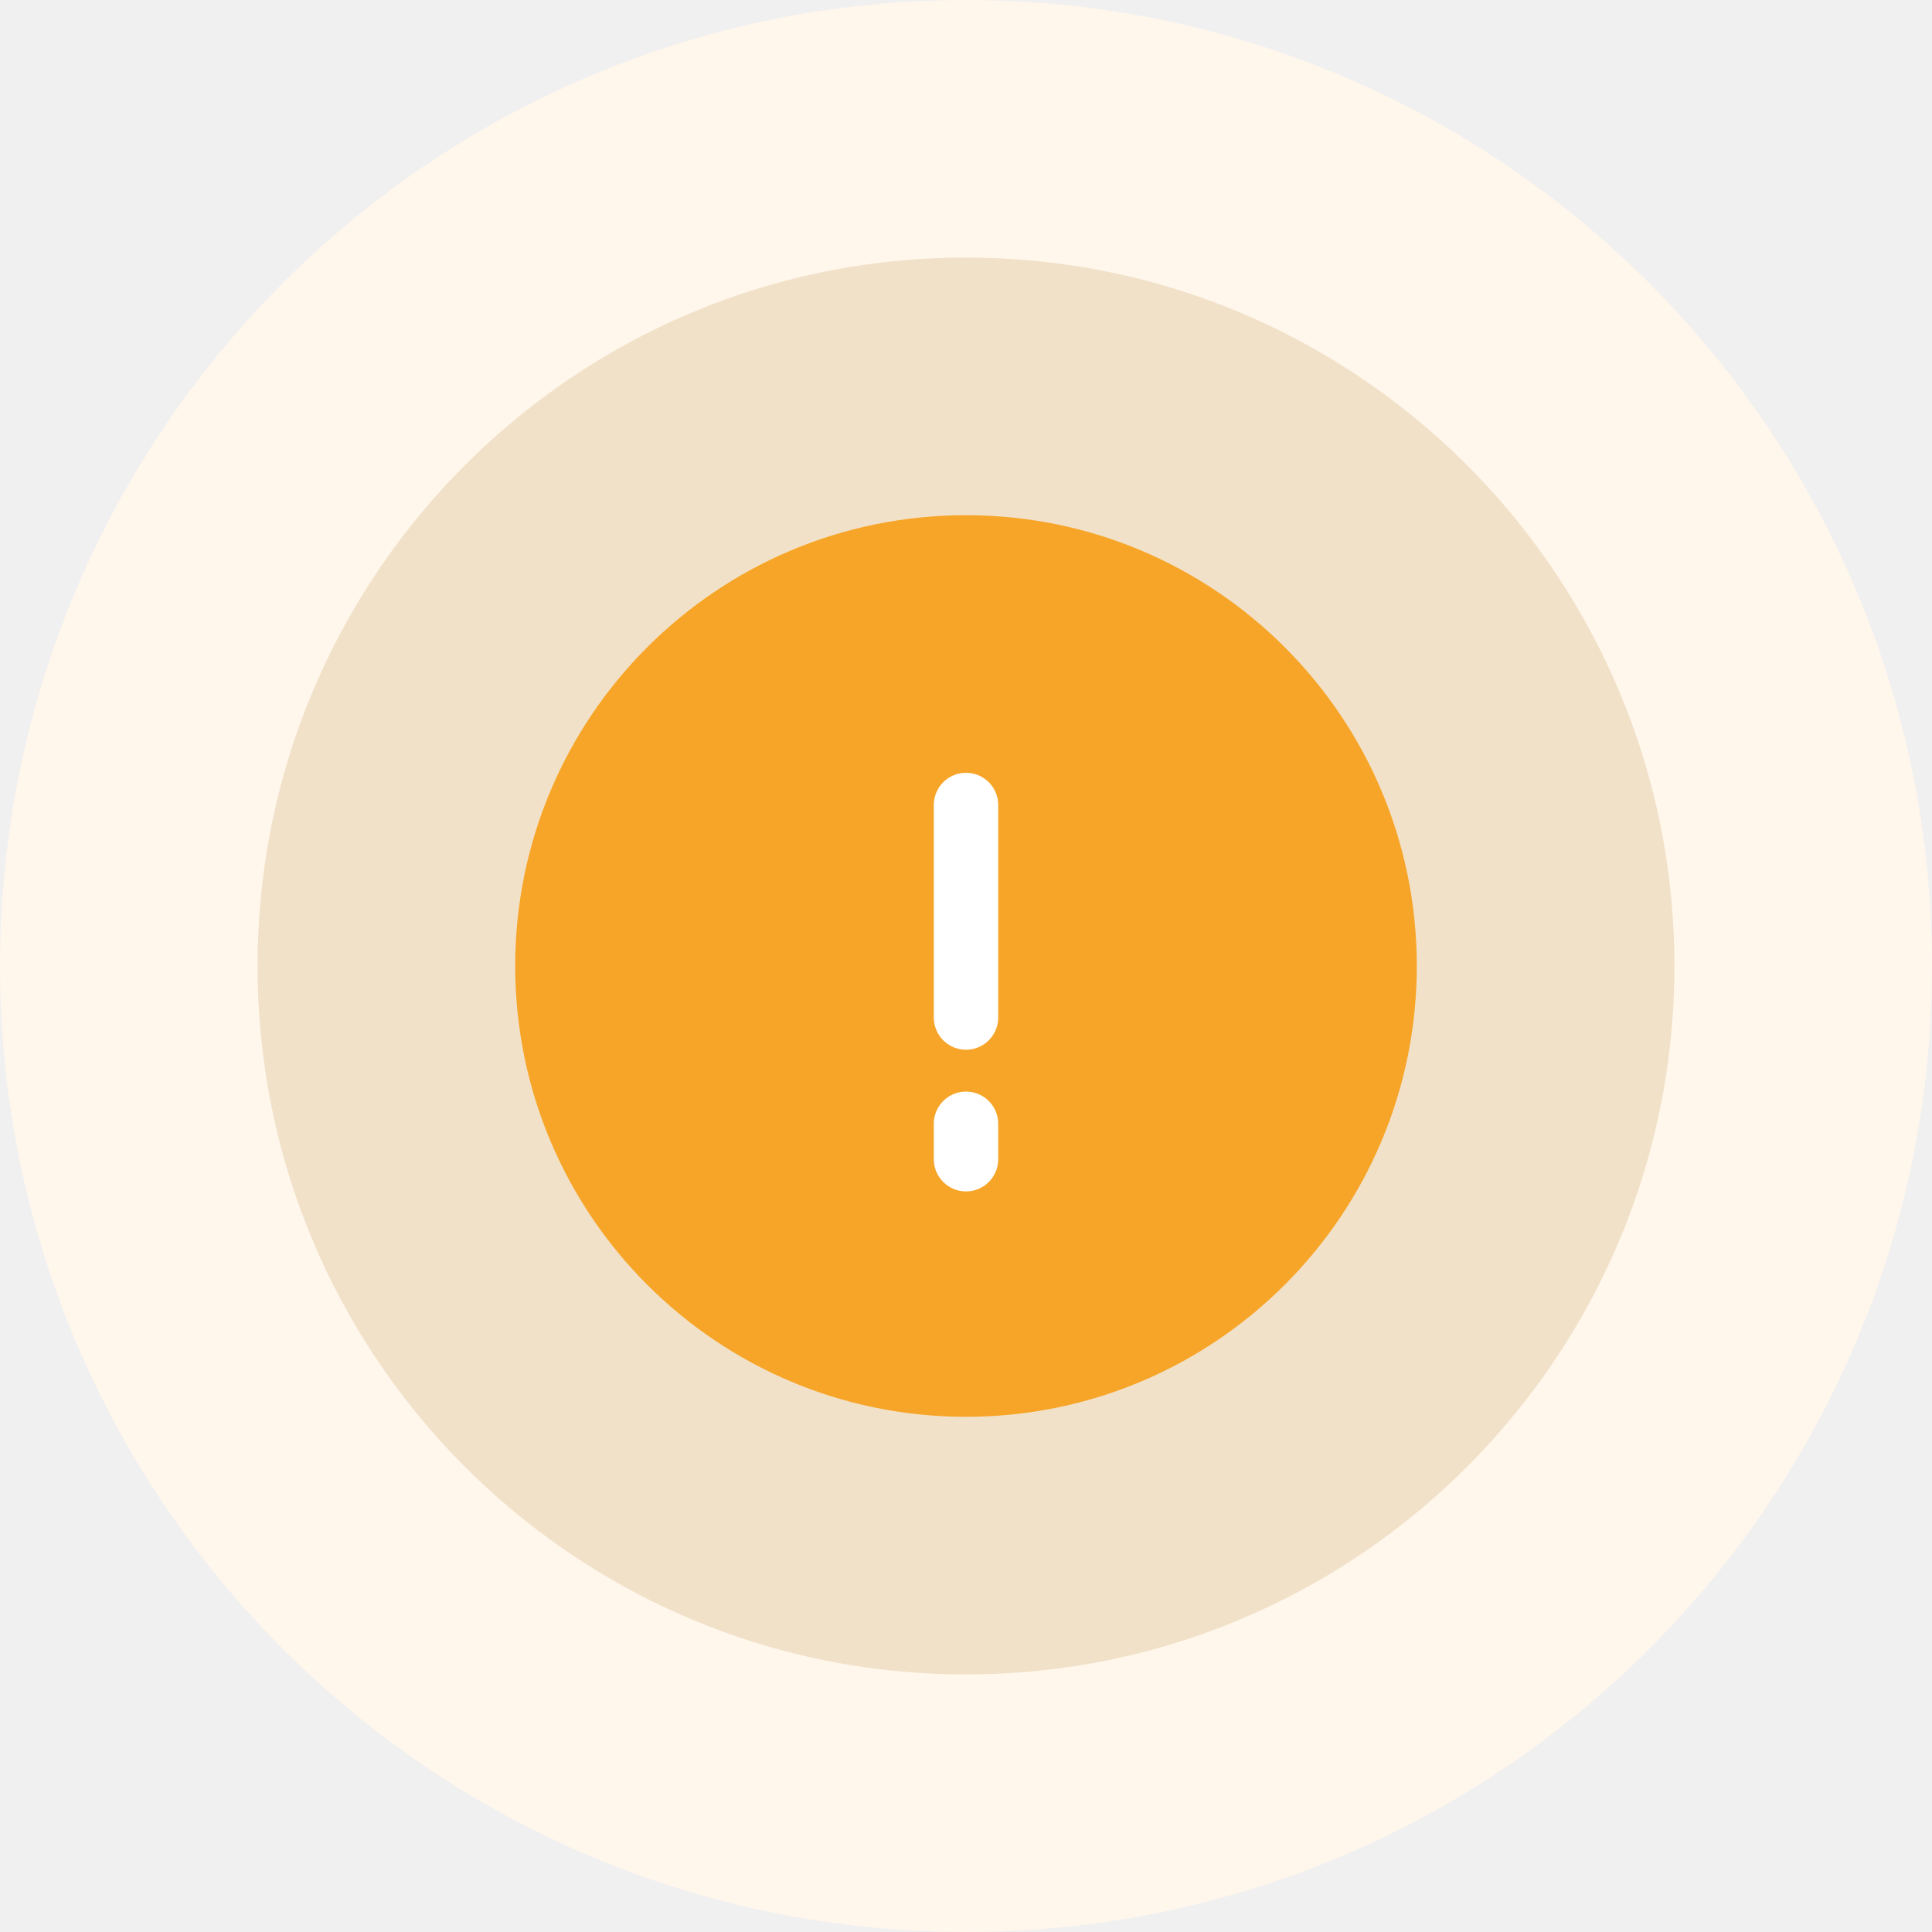
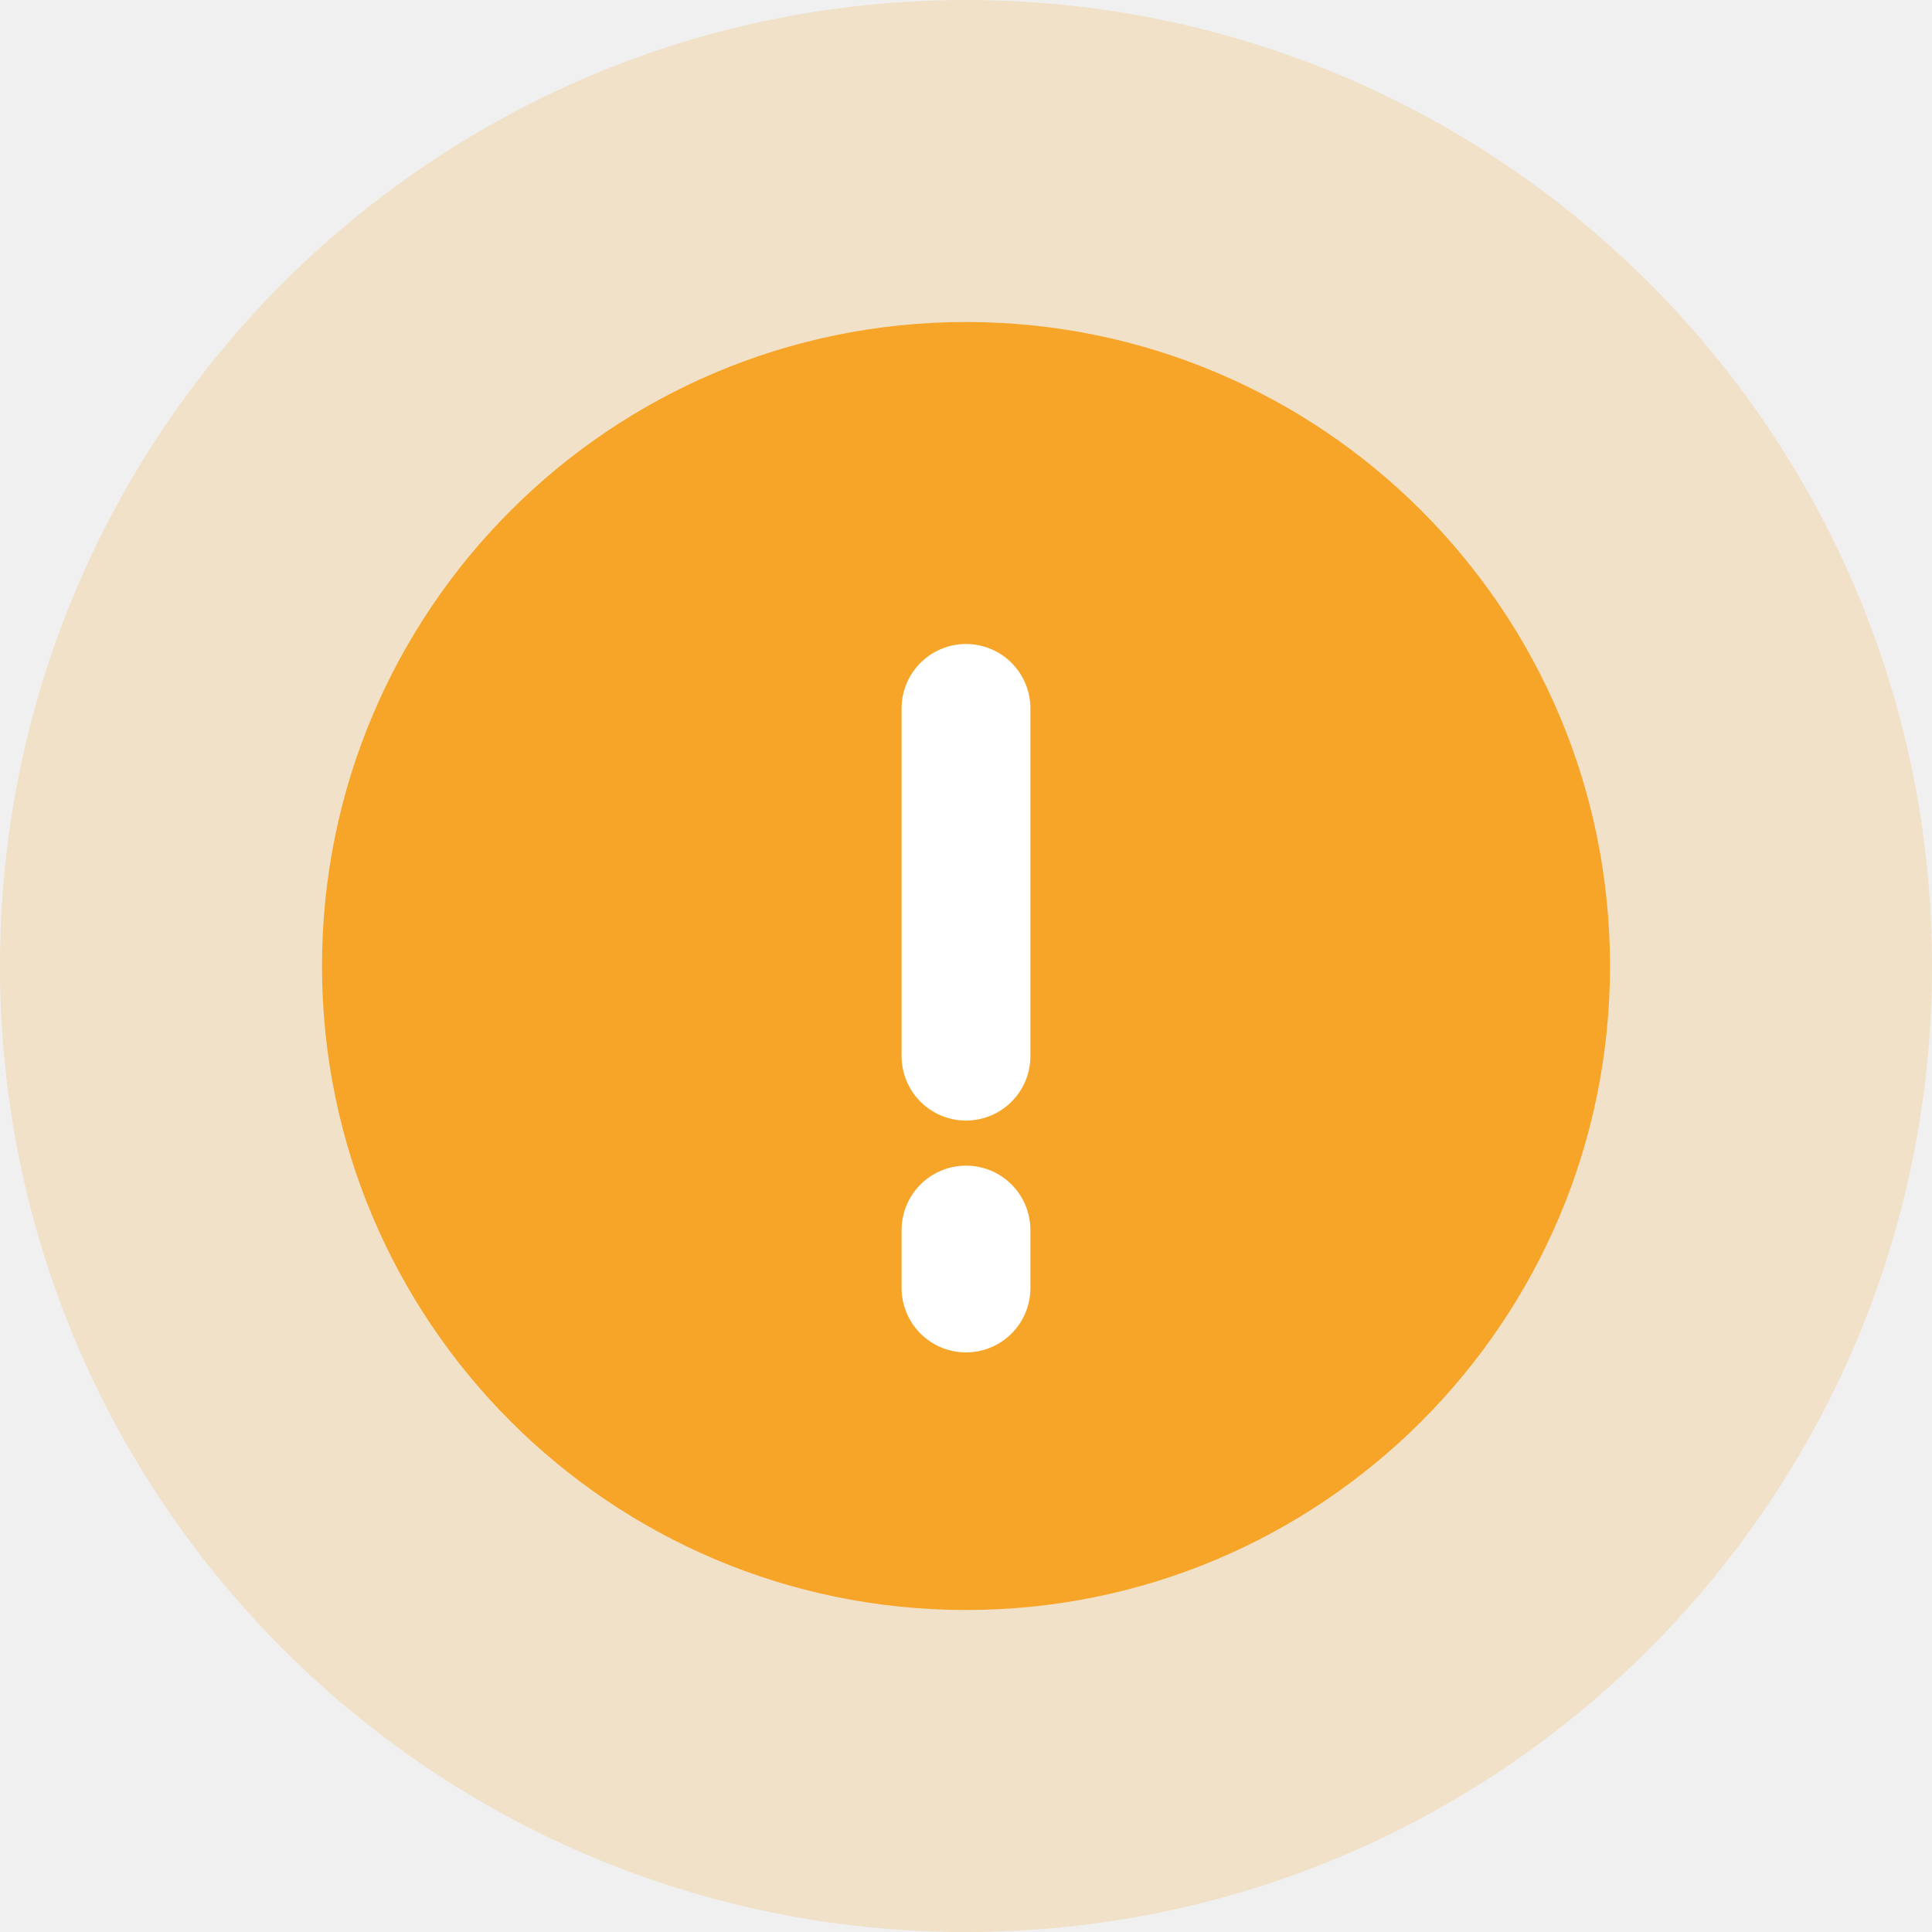
- <svg xmlns="http://www.w3.org/2000/svg" width="60" height="60" viewBox="0 0 60 60" fill="none">
-   <circle cx="30" cy="30" r="26" fill="#F7A528" fill-opacity="0.2" stroke="#FFF6EC" stroke-width="8" />
-   <path d="M30 43C37.18 43 43 37.18 43 30C43 22.82 37.18 17 30 17C22.82 17 17 22.82 17 30C17 37.18 22.82 43 30 43Z" fill="#F7A528" stroke="#F7A528" stroke-width="2" stroke-linecap="round" stroke-linejoin="round" />
-   <path d="M30 25V31.6M30 36V34.9" stroke="white" stroke-width="2" stroke-linecap="round" />
+ <svg xmlns="http://www.w3.org/2000/svg" width="30" height="30" viewBox="0 0 30 30" fill="none">
+   <circle cx="15" cy="15" r="15" fill="#F7A528" fill-opacity="0.2" />
+   <path d="M15 25C20.523 25 25 20.523 25 15C25 9.477 20.523 5 15 5C9.477 5 5 9.477 5 15C5 20.523 9.477 25 15 25Z" fill="#F7A528" />
+   <path d="M15 11L15 16.4M15 20V19.1" stroke="white" stroke-width="2" stroke-linecap="round" />
</svg>
